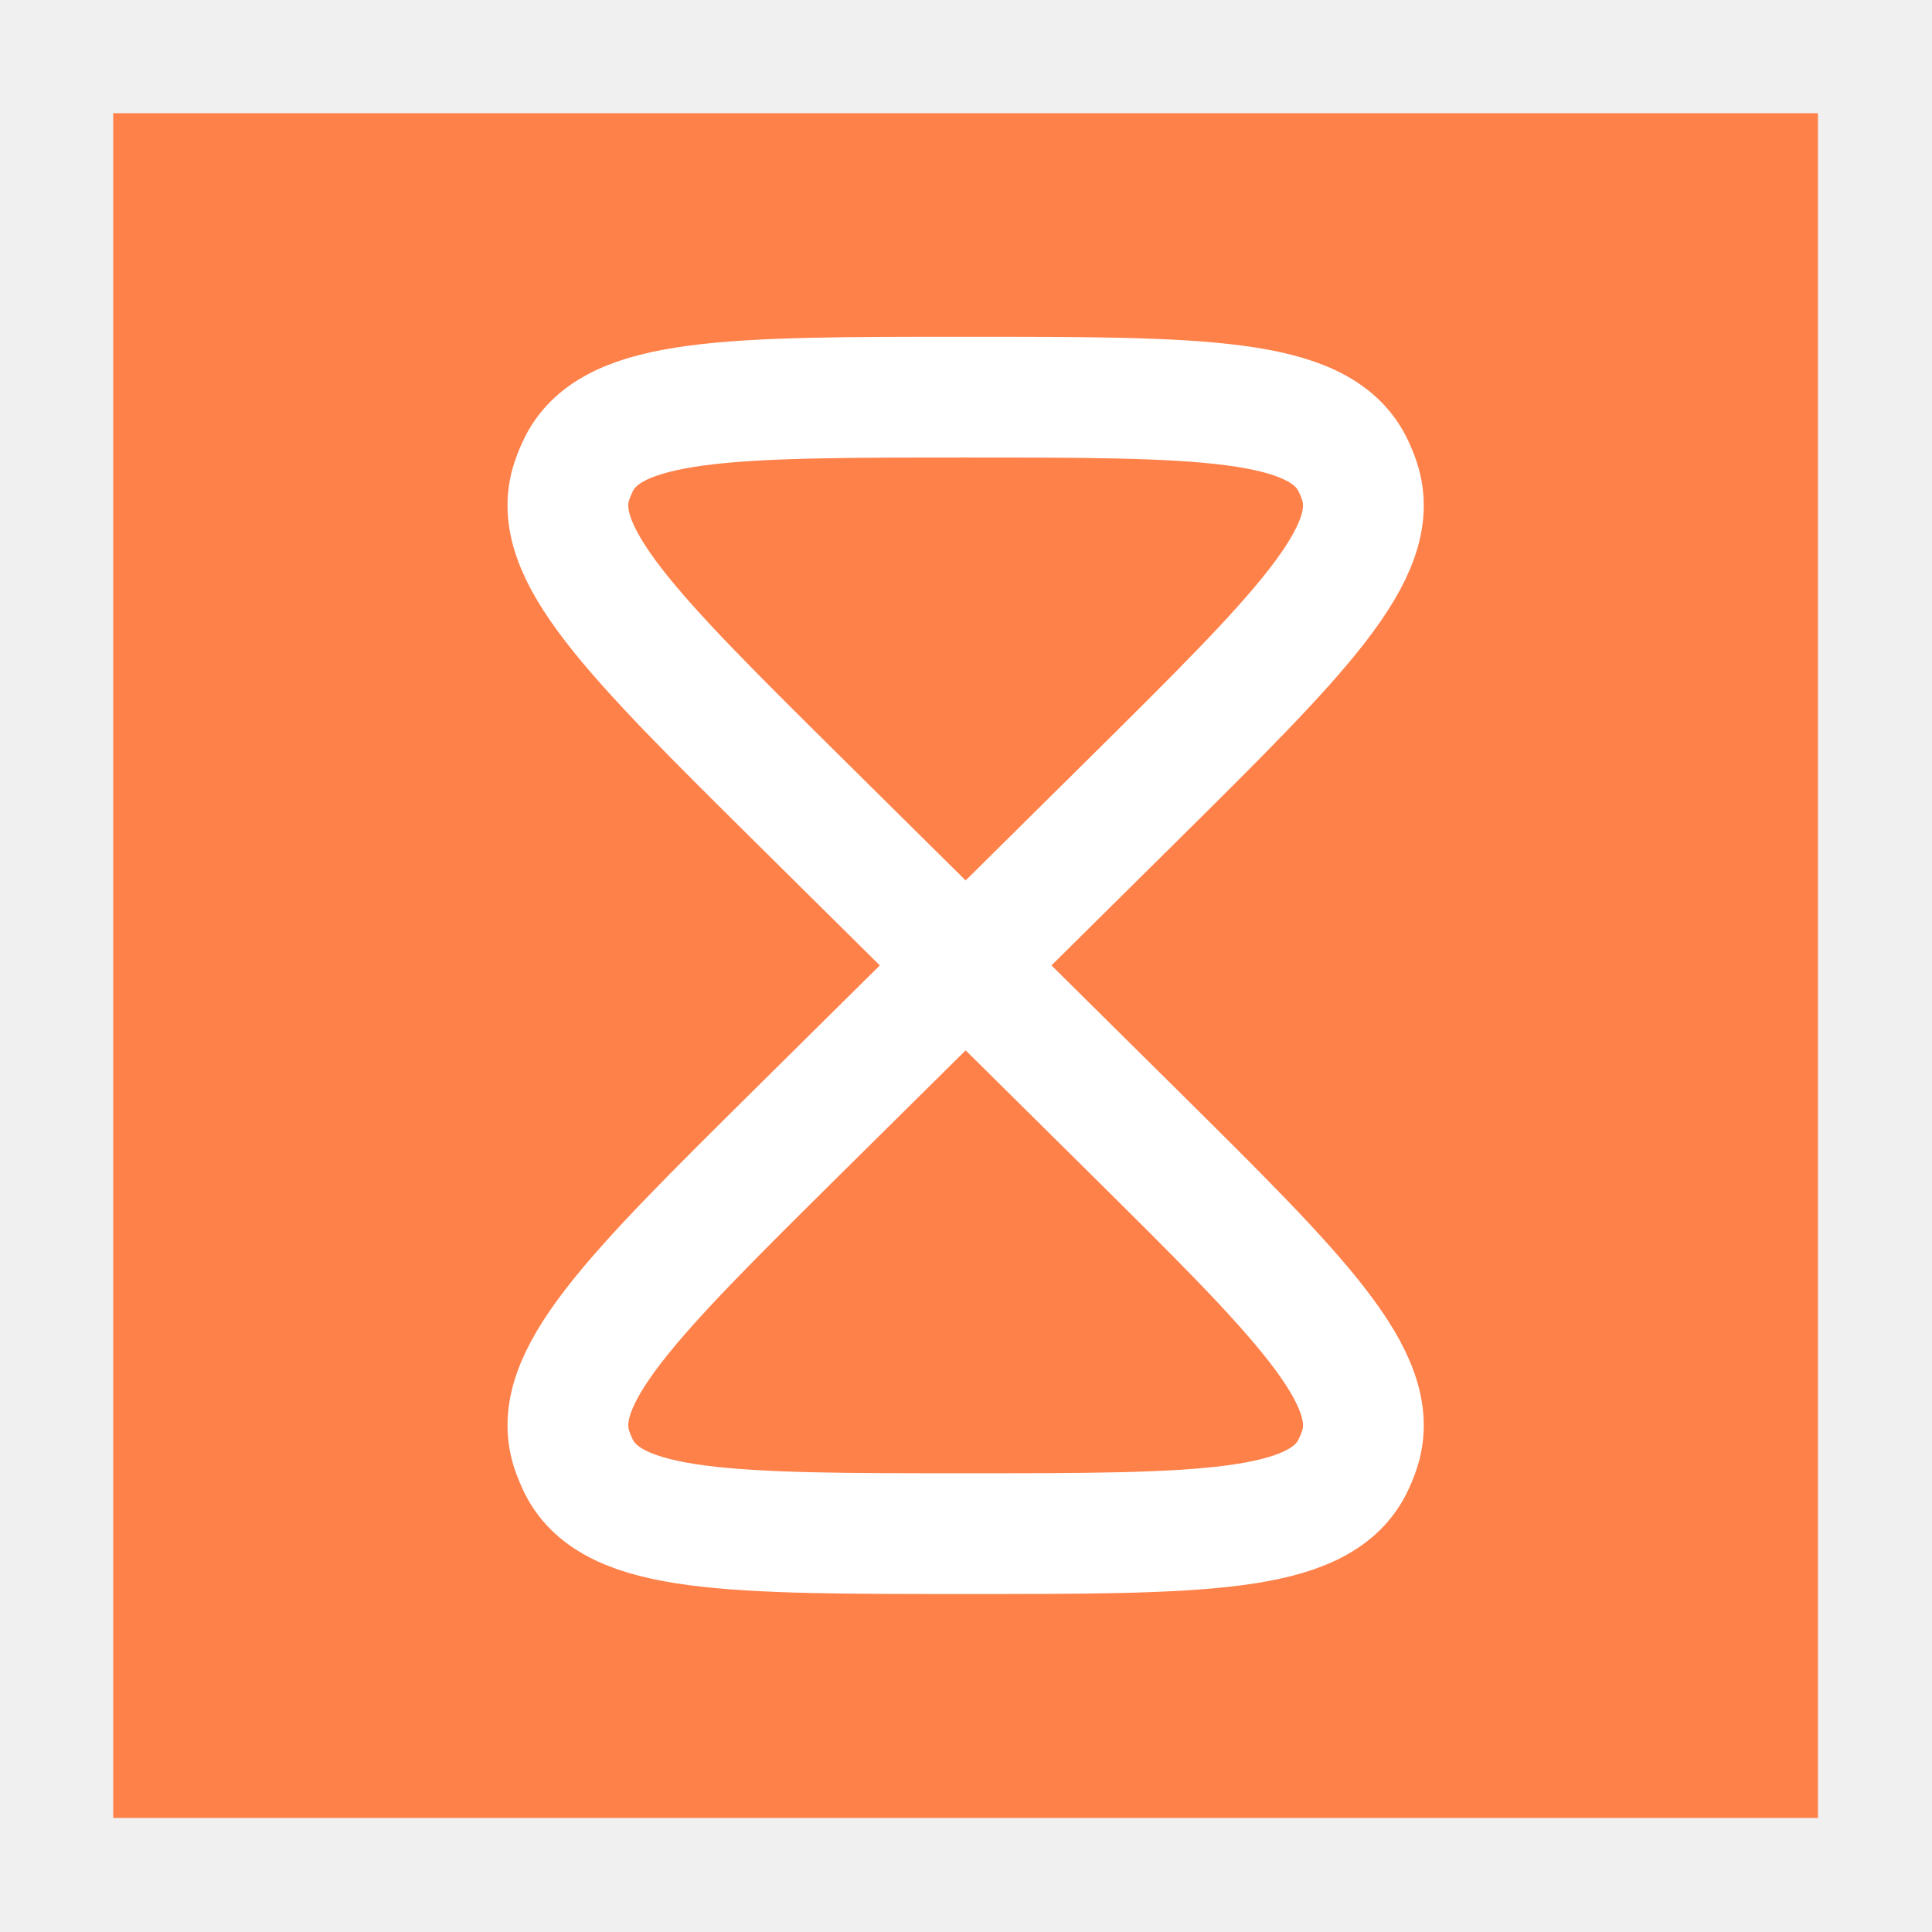
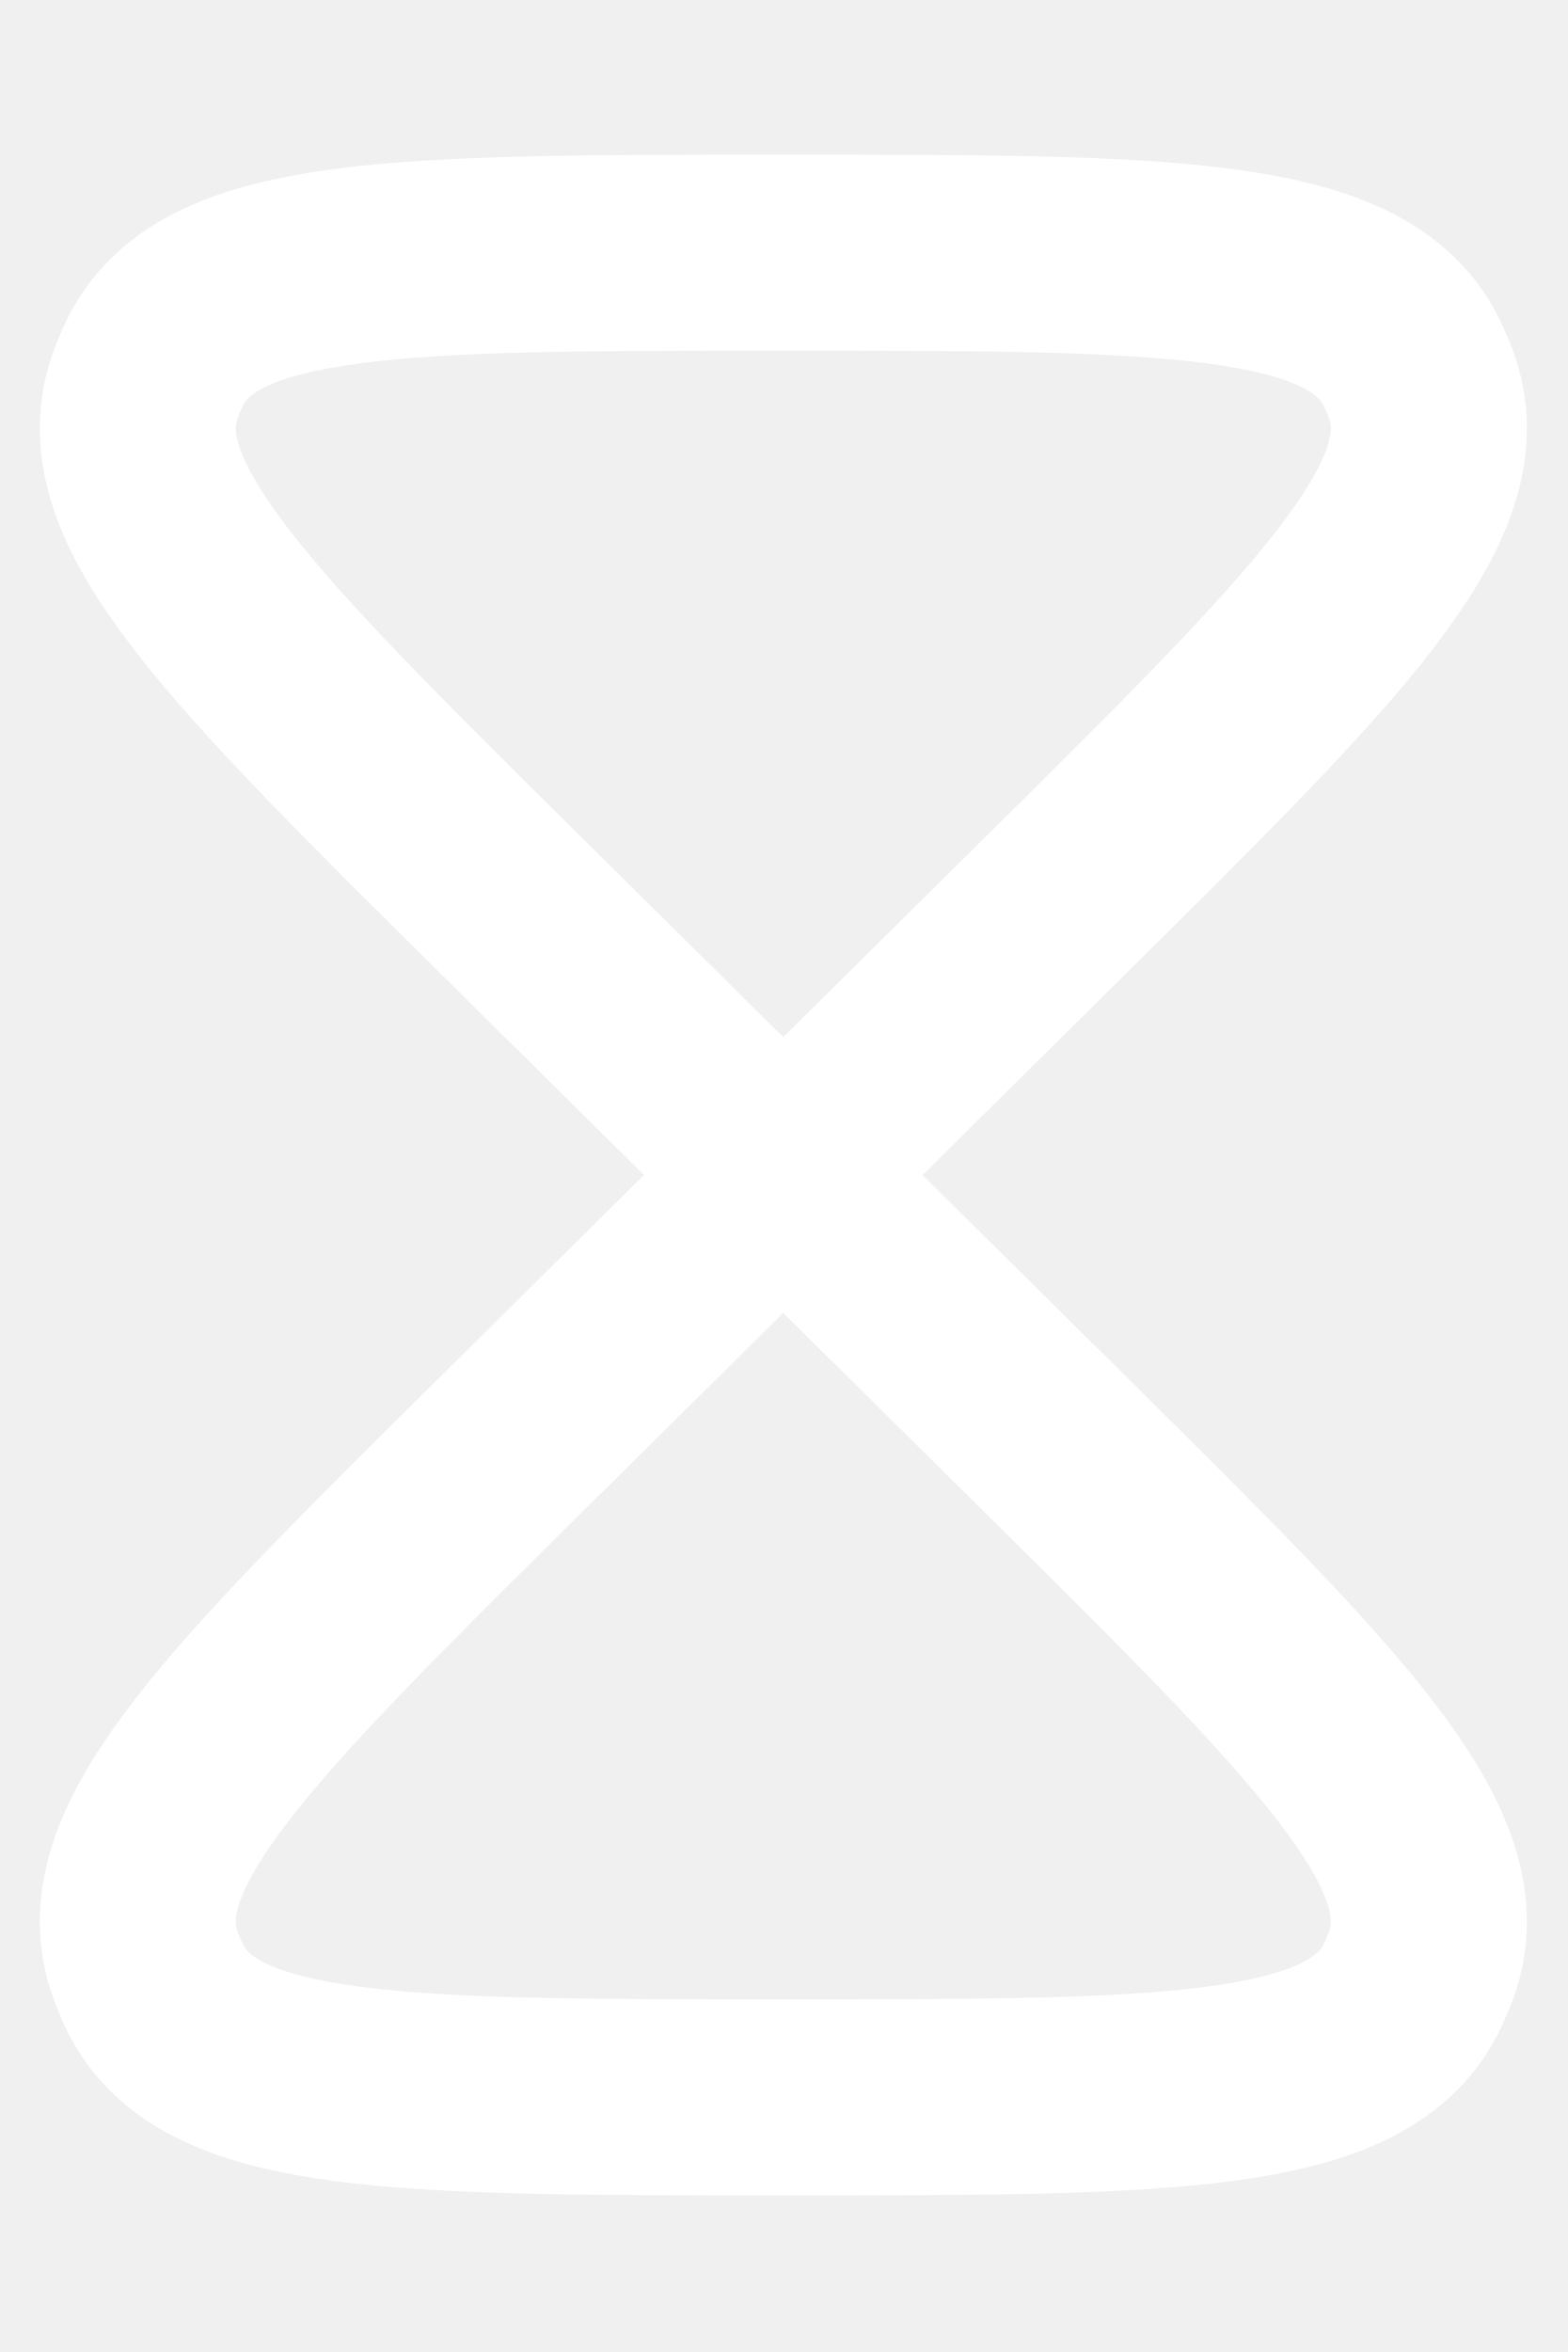
- <svg xmlns="http://www.w3.org/2000/svg" width="16" height="16" viewBox="0 0 16 16" fill="none">
-   <rect width="14.118" height="14.118" transform="translate(0.9375 0.9375)" fill="#FF814A" />
-   <path d="M7.997 7.995L6.605 9.373C5.23 10.735 4.542 11.416 4.735 12.004C4.752 12.054 4.772 12.103 4.796 12.151C5.08 12.701 6.052 12.701 7.997 12.701C9.942 12.701 10.915 12.701 11.198 12.151C11.222 12.103 11.243 12.054 11.259 12.004C11.452 11.416 10.764 10.735 9.389 9.373L7.997 7.995ZM7.997 7.995L9.389 6.617C10.764 5.255 11.452 4.574 11.259 3.986C11.243 3.936 11.222 3.887 11.198 3.839C10.915 3.289 9.942 3.289 7.997 3.289C6.052 3.289 5.08 3.289 4.796 3.839C4.772 3.887 4.752 3.936 4.735 3.986C4.542 4.574 5.23 5.255 6.605 6.617L7.997 7.995Z" stroke="white" />
+ <svg xmlns="http://www.w3.org/2000/svg" width="8" height="12" viewBox="0 0 8 12" fill="none">
+   <path d="M3.997 5.995L2.605 7.373C1.23 8.735 0.542 9.416 0.735 10.004C0.752 10.054 0.772 10.103 0.796 10.151C1.08 10.701 2.052 10.701 3.997 10.701C5.942 10.701 6.915 10.701 7.198 10.151C7.222 10.103 7.243 10.054 7.26 10.004C7.452 9.416 6.764 8.735 5.389 7.373L3.997 5.995ZM3.997 5.995L5.389 4.617C6.764 3.255 7.452 2.574 7.26 1.986C7.243 1.936 7.222 1.887 7.198 1.839C6.915 1.289 5.942 1.289 3.997 1.289C2.052 1.289 1.08 1.289 0.796 1.839C0.772 1.887 0.752 1.936 0.735 1.986C0.542 2.574 1.23 3.255 2.605 4.617L3.997 5.995Z" stroke="white" />
</svg>
